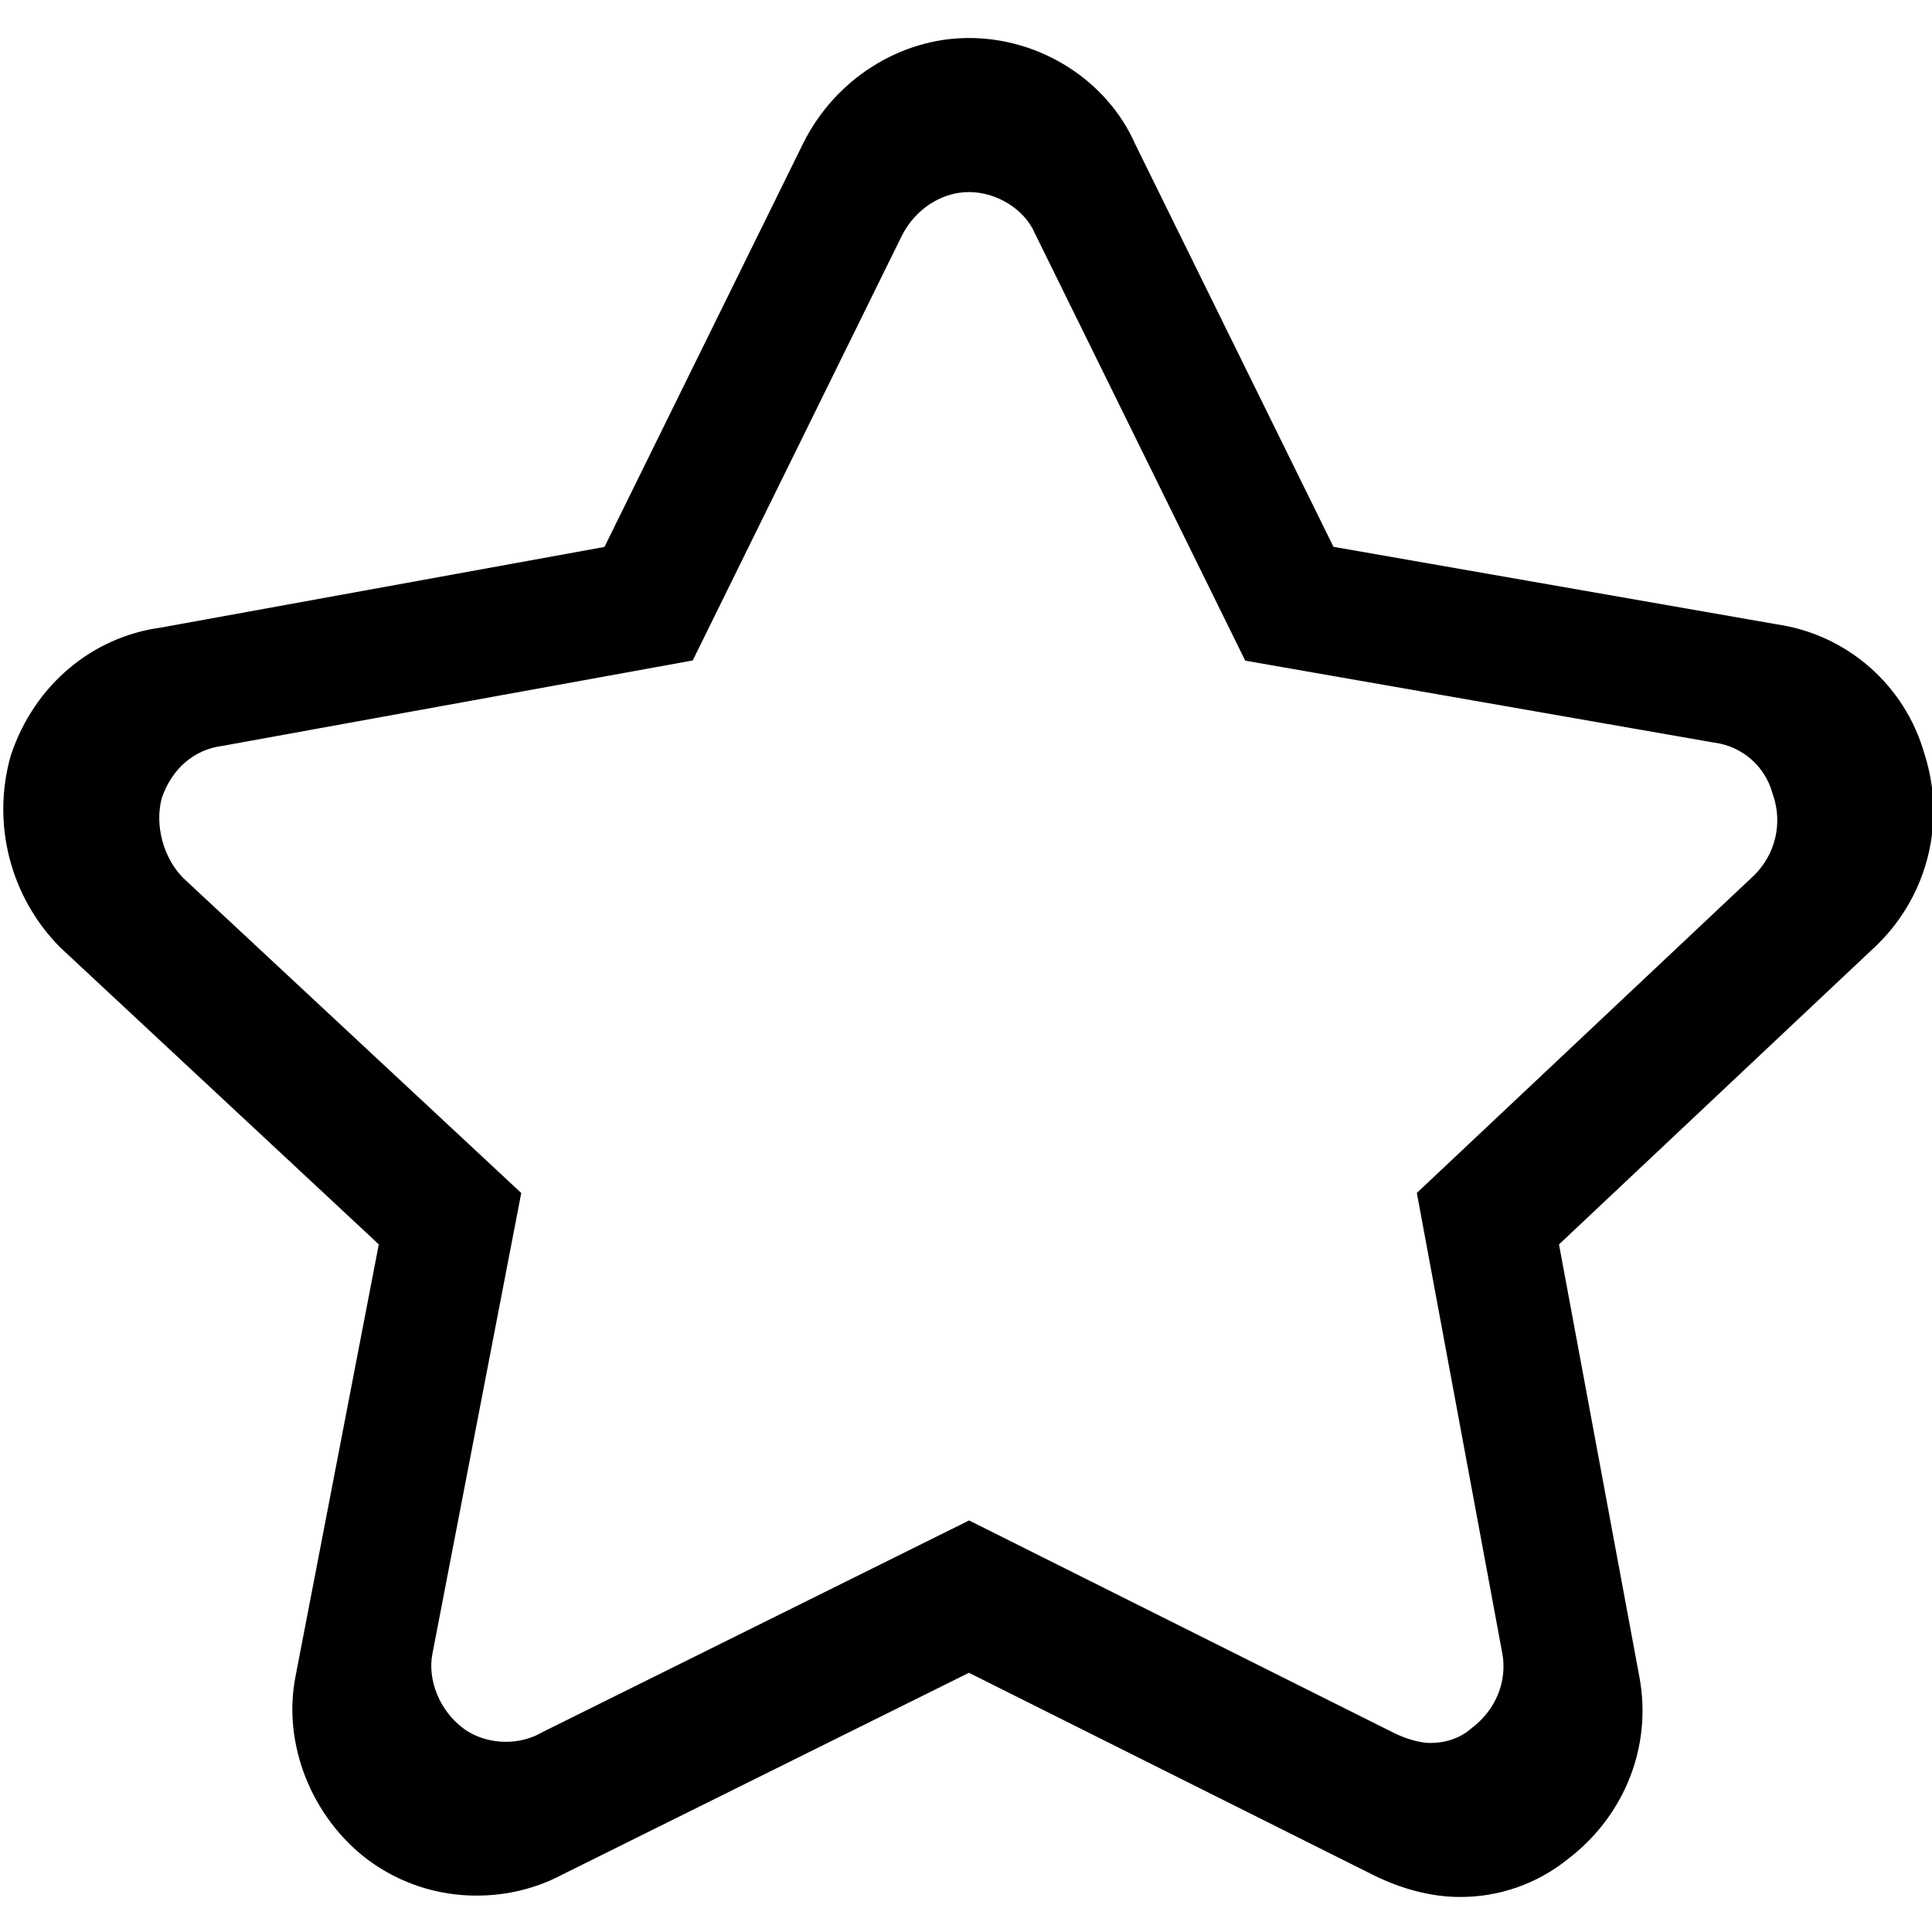
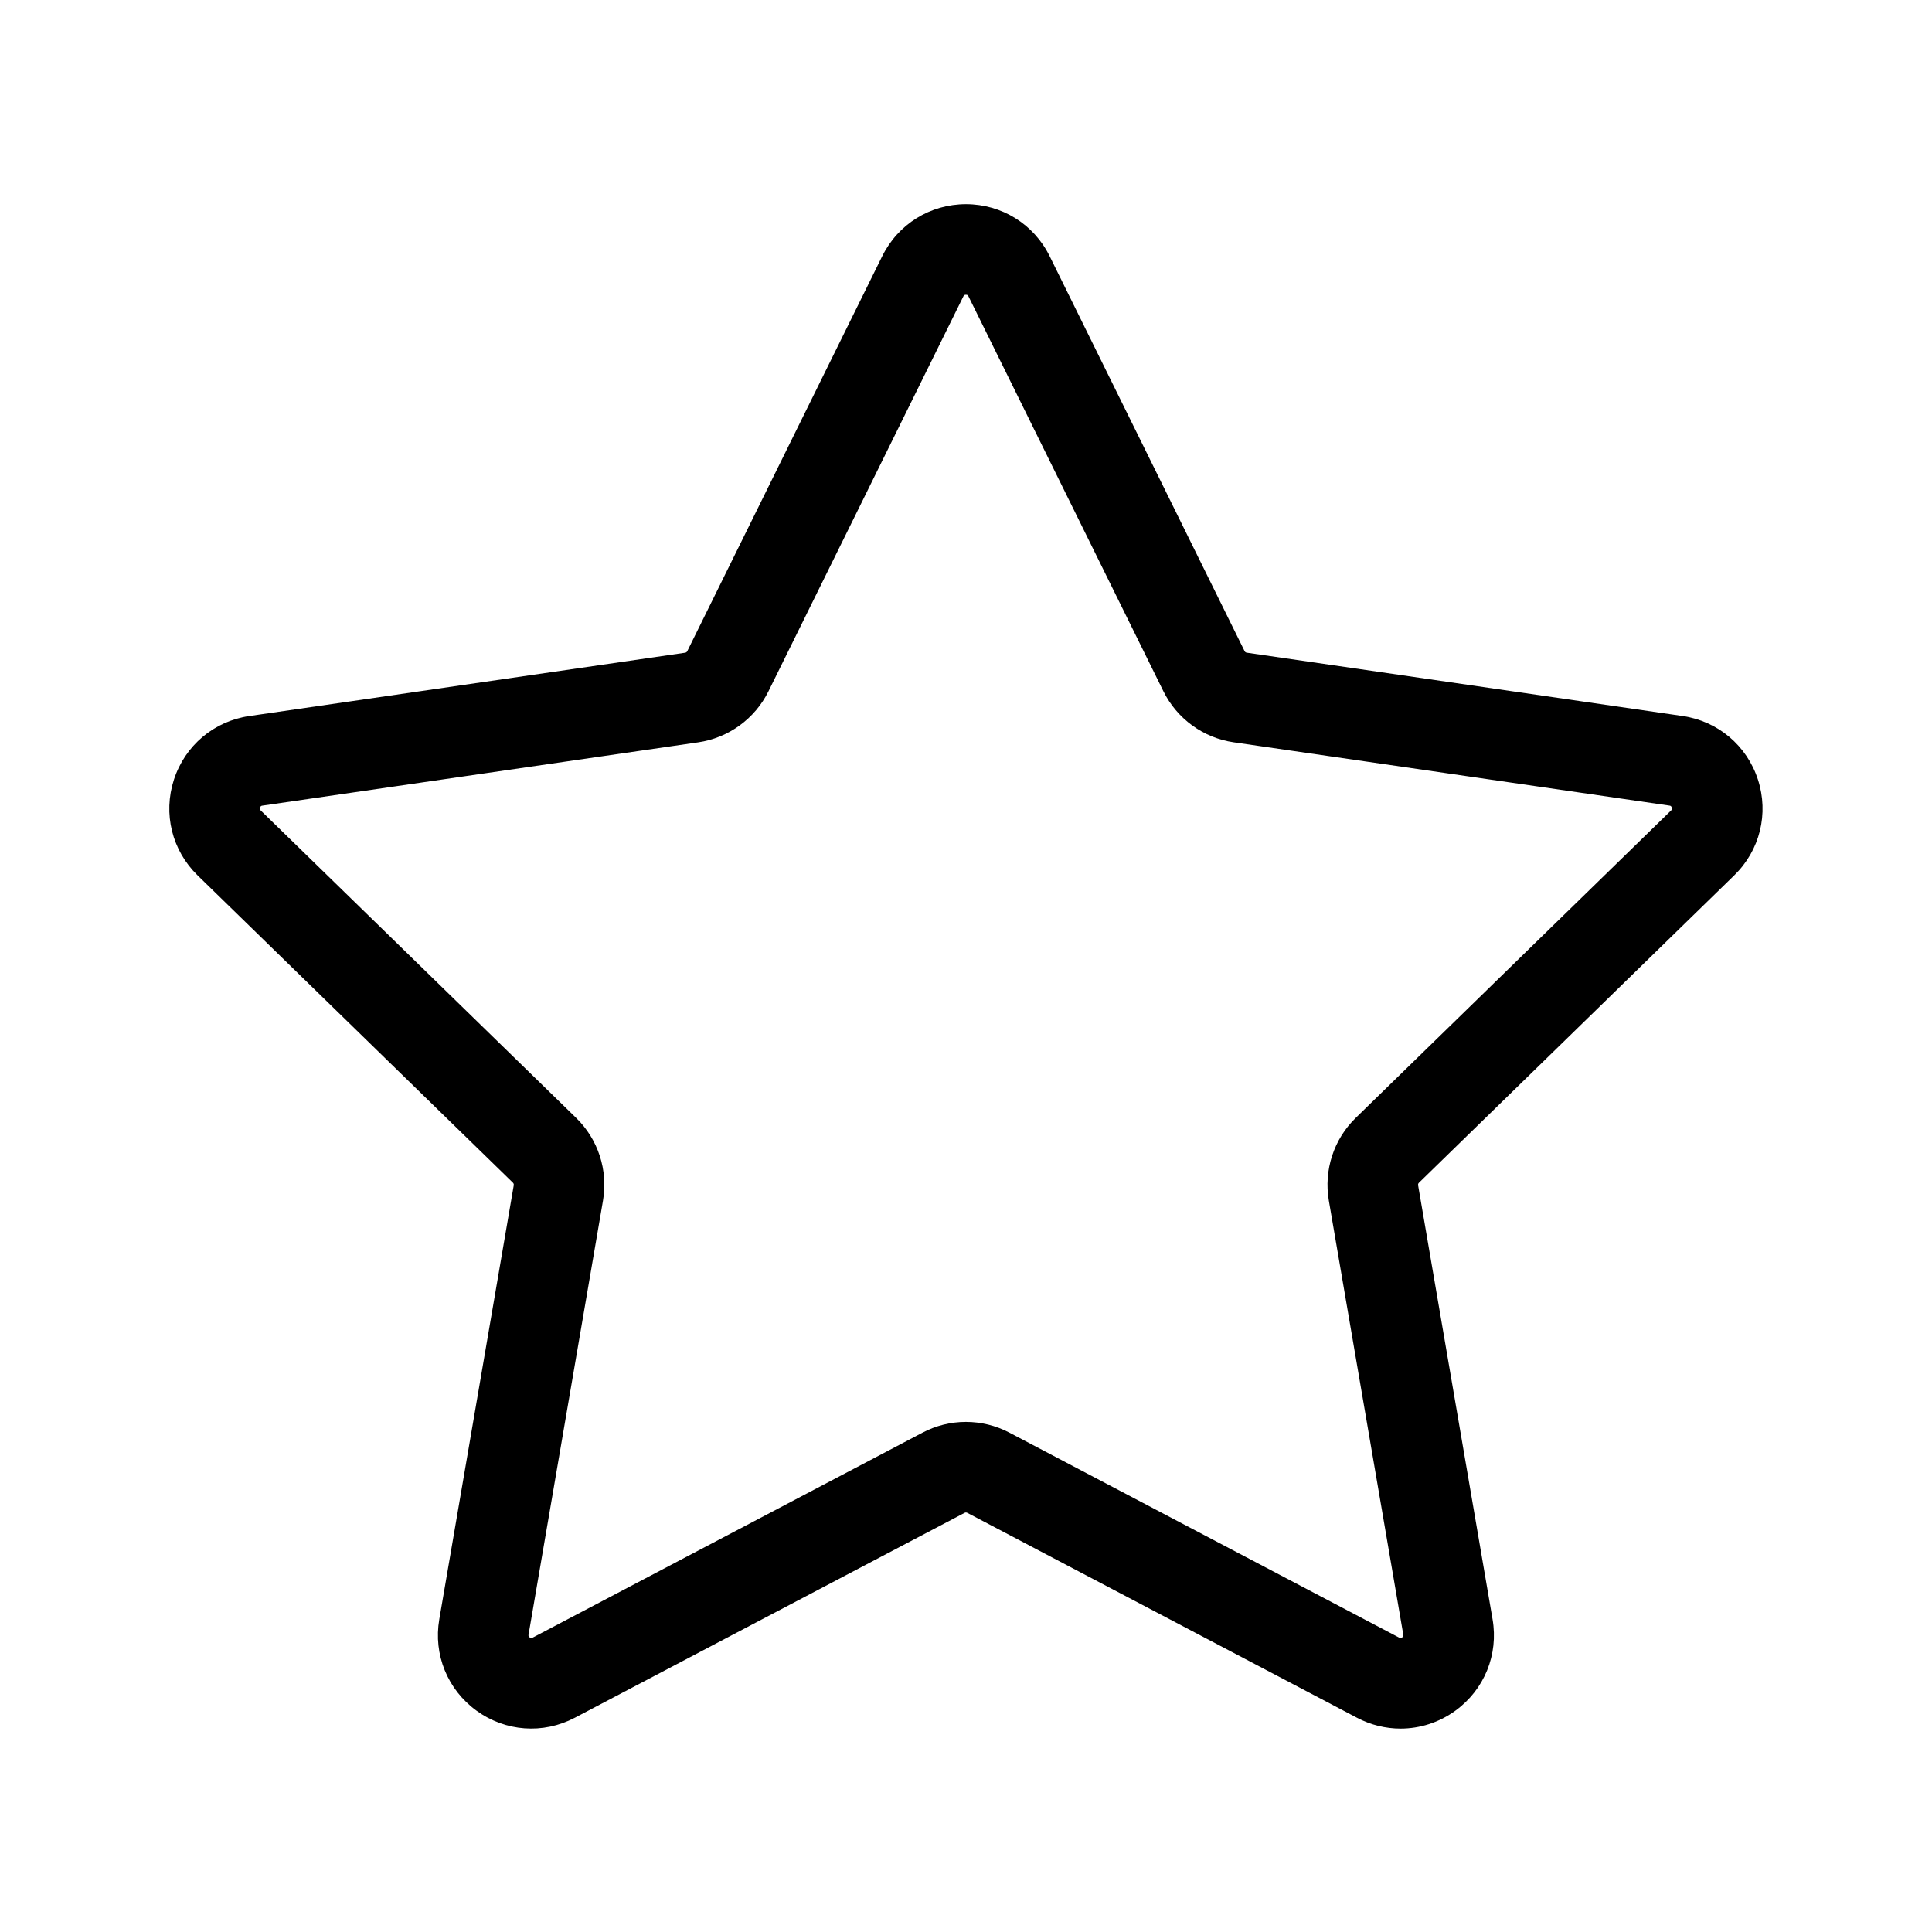
- <svg xmlns="http://www.w3.org/2000/svg" t="1602507436987" class="icon" viewBox="0 0 1024 1024" version="1.1" p-id="5647" width="128" height="128">
+ <svg xmlns="http://www.w3.org/2000/svg" t="1602753331514" class="icon" viewBox="0 0 1024 1024" version="1.1" p-id="4045" width="128" height="128">
  <defs>
    <style type="text/css" />
  </defs>
-   <path d="M773.458 1005.43c-14.403 0-30.592-4.132-45.599-11.638l-214.292-107.182-215.619 107.008c-13.655 7.27-29.286 11.09-45.225 11.09a96.164 96.164 0 0 1-57.549-18.842c-30.177-22.641-45.64-61.85-38.502-97.562l44.099-228.772L31.744 501.996a104.059 104.059 0 0 1-26.281-100.659l0.338-1.162c12.288-36.828 42.772-62.633 79.734-67.584l234.839-42.701L425.779 75.812c16.932-33.894 51.369-55.675 87.788-55.675 37.99 0 73.318 22.6 88.131 56.289l105.068 213.402 234.875 41.062A95.672 95.672 0 0 1 1019.904 399.263a98.97 98.97 0 0 1-24.474 101.002l-0.579 0.579-168.55 158.72 42.598 229.181c6.861 36.649-7.716 73.672-38.062 96.742a90.409 90.409 0 0 1-57.38 19.942z m-259.814-199.557l224.978 112.517c6.605 3.328 14.218 5.422 19.43 5.422 8.018 0 15.468-2.468 20.936-7.03l1.019-0.84c12.785-9.595 19.016-24.837 16.22-39.767l-45.276-243.891 179.077-168.637c10.988-11.146 14.751-27.11 9.876-41.789l-0.492-1.541a36.884 36.884 0 0 0-30.607-26.685l-1.019-0.159-247.788-43.315-111.514-226.514c-5.417-12.657-20.106-21.842-34.944-21.842-14.577 0-28.518 9.124-35.584 23.219L367.16 350.054l-249.088 45.251c-15.13 1.9-26.88 11.945-32.312 27.617-3.85 14.321 0.712 31.57 11.238 42.332l179.282 167.066-47.053 244.019c-2.826 14.111 3.855 30.351 16.215 39.624 6.195 4.659 14.223 7.229 22.646 7.229 6.492 0 12.713-1.51 18.079-4.398l0.773-0.451 226.703-112.471z" p-id="5648" />
+   <path d="M742.34 916.19c-7.87 0-15.78-1.9-23.09-5.74L512.66 801.82c-0.44-0.23-0.96-0.23-1.39 0l-206.6 108.62c-16.8 8.83-36.77 7.39-52.13-3.76-15.36-11.16-22.91-29.71-19.71-48.42L272.3 628.2c0.08-0.49-0.08-0.98-0.43-1.33L104.72 463.96c-13.59-13.25-18.39-32.7-12.53-50.75 5.87-18.05 21.18-30.97 39.97-33.7l230.98-33.56c0.49-0.07 0.91-0.38 1.13-0.82l103.3-209.3c8.4-17.03 25.42-27.61 44.4-27.61h0.01c18.98 0 35.99 10.58 44.38 27.6l103.3 209.29c0.22 0.44 0.63 0.75 1.11 0.82l231 33.56c18.78 2.73 34.09 15.64 39.96 33.68 5.87 18.05 1.08 37.5-12.51 50.75L752.06 626.88c-0.36 0.35-0.52 0.86-0.43 1.36l39.46 230.02c3.21 18.72-4.34 37.27-19.7 48.43-8.68 6.3-18.84 9.5-29.05 9.5zM511.96 753.64c7.92 0 15.83 1.9 23.05 5.7l206.58 108.63c0.39 0.2 0.83 0.43 1.58-0.11 0.76-0.55 0.68-1.04 0.6-1.48l-39.46-230.05c-2.74-16.09 2.58-32.46 14.24-43.82L885.7 429.57c0.31-0.3 0.67-0.65 0.38-1.55-0.29-0.89-0.78-0.96-1.21-1.03l-230.98-33.56c-16.11-2.33-30.04-12.45-37.27-27.07L513.3 157.05c-0.2-0.41-0.41-0.83-1.34-0.83-0.94 0-1.16 0.45-1.35 0.85l-103.3 209.3a49.505 49.505 0 0 1-37.26 27.08l-230.99 33.56c-0.43 0.06-0.93 0.14-1.22 1.03-0.29 0.89 0.07 1.24 0.38 1.55L305.36 592.5a49.477 49.477 0 0 1 14.24 43.83l-39.46 230.05c-0.07 0.43-0.16 0.92 0.6 1.48 0.76 0.55 1.19 0.32 1.58 0.12l206.59-108.62a49.228 49.228 0 0 1 23.05-5.72z" p-id="4046" />
</svg>
